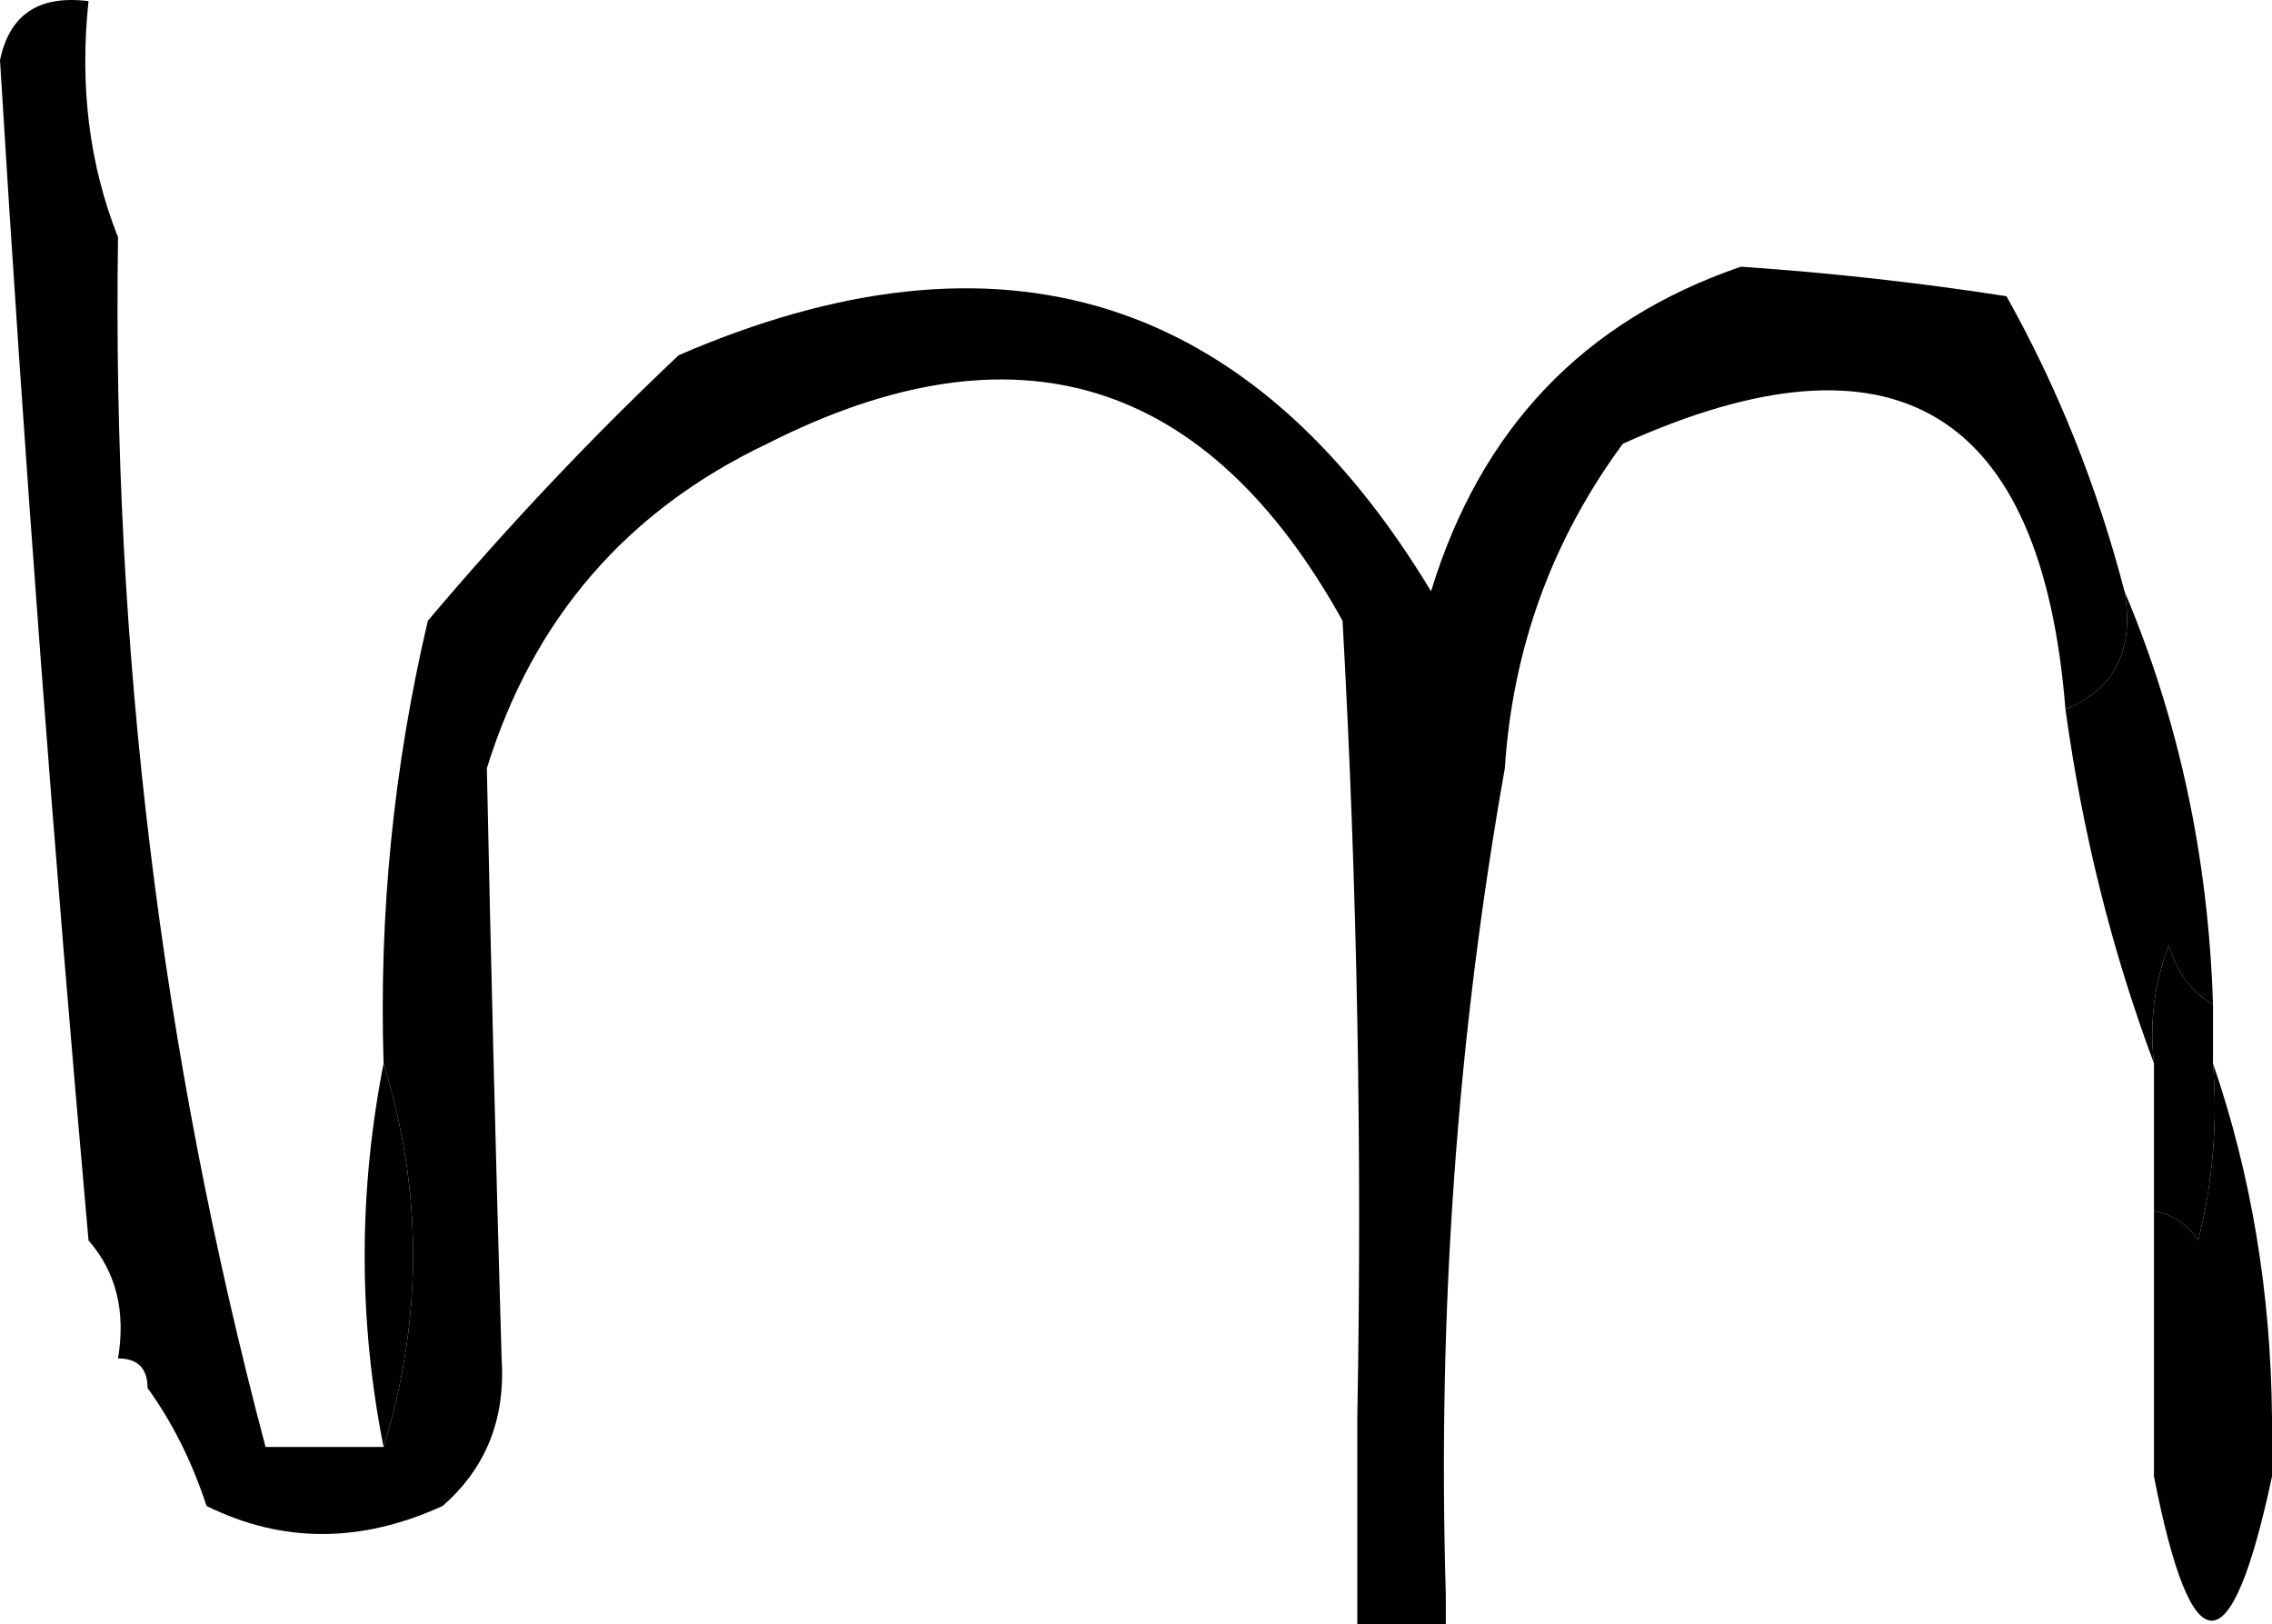
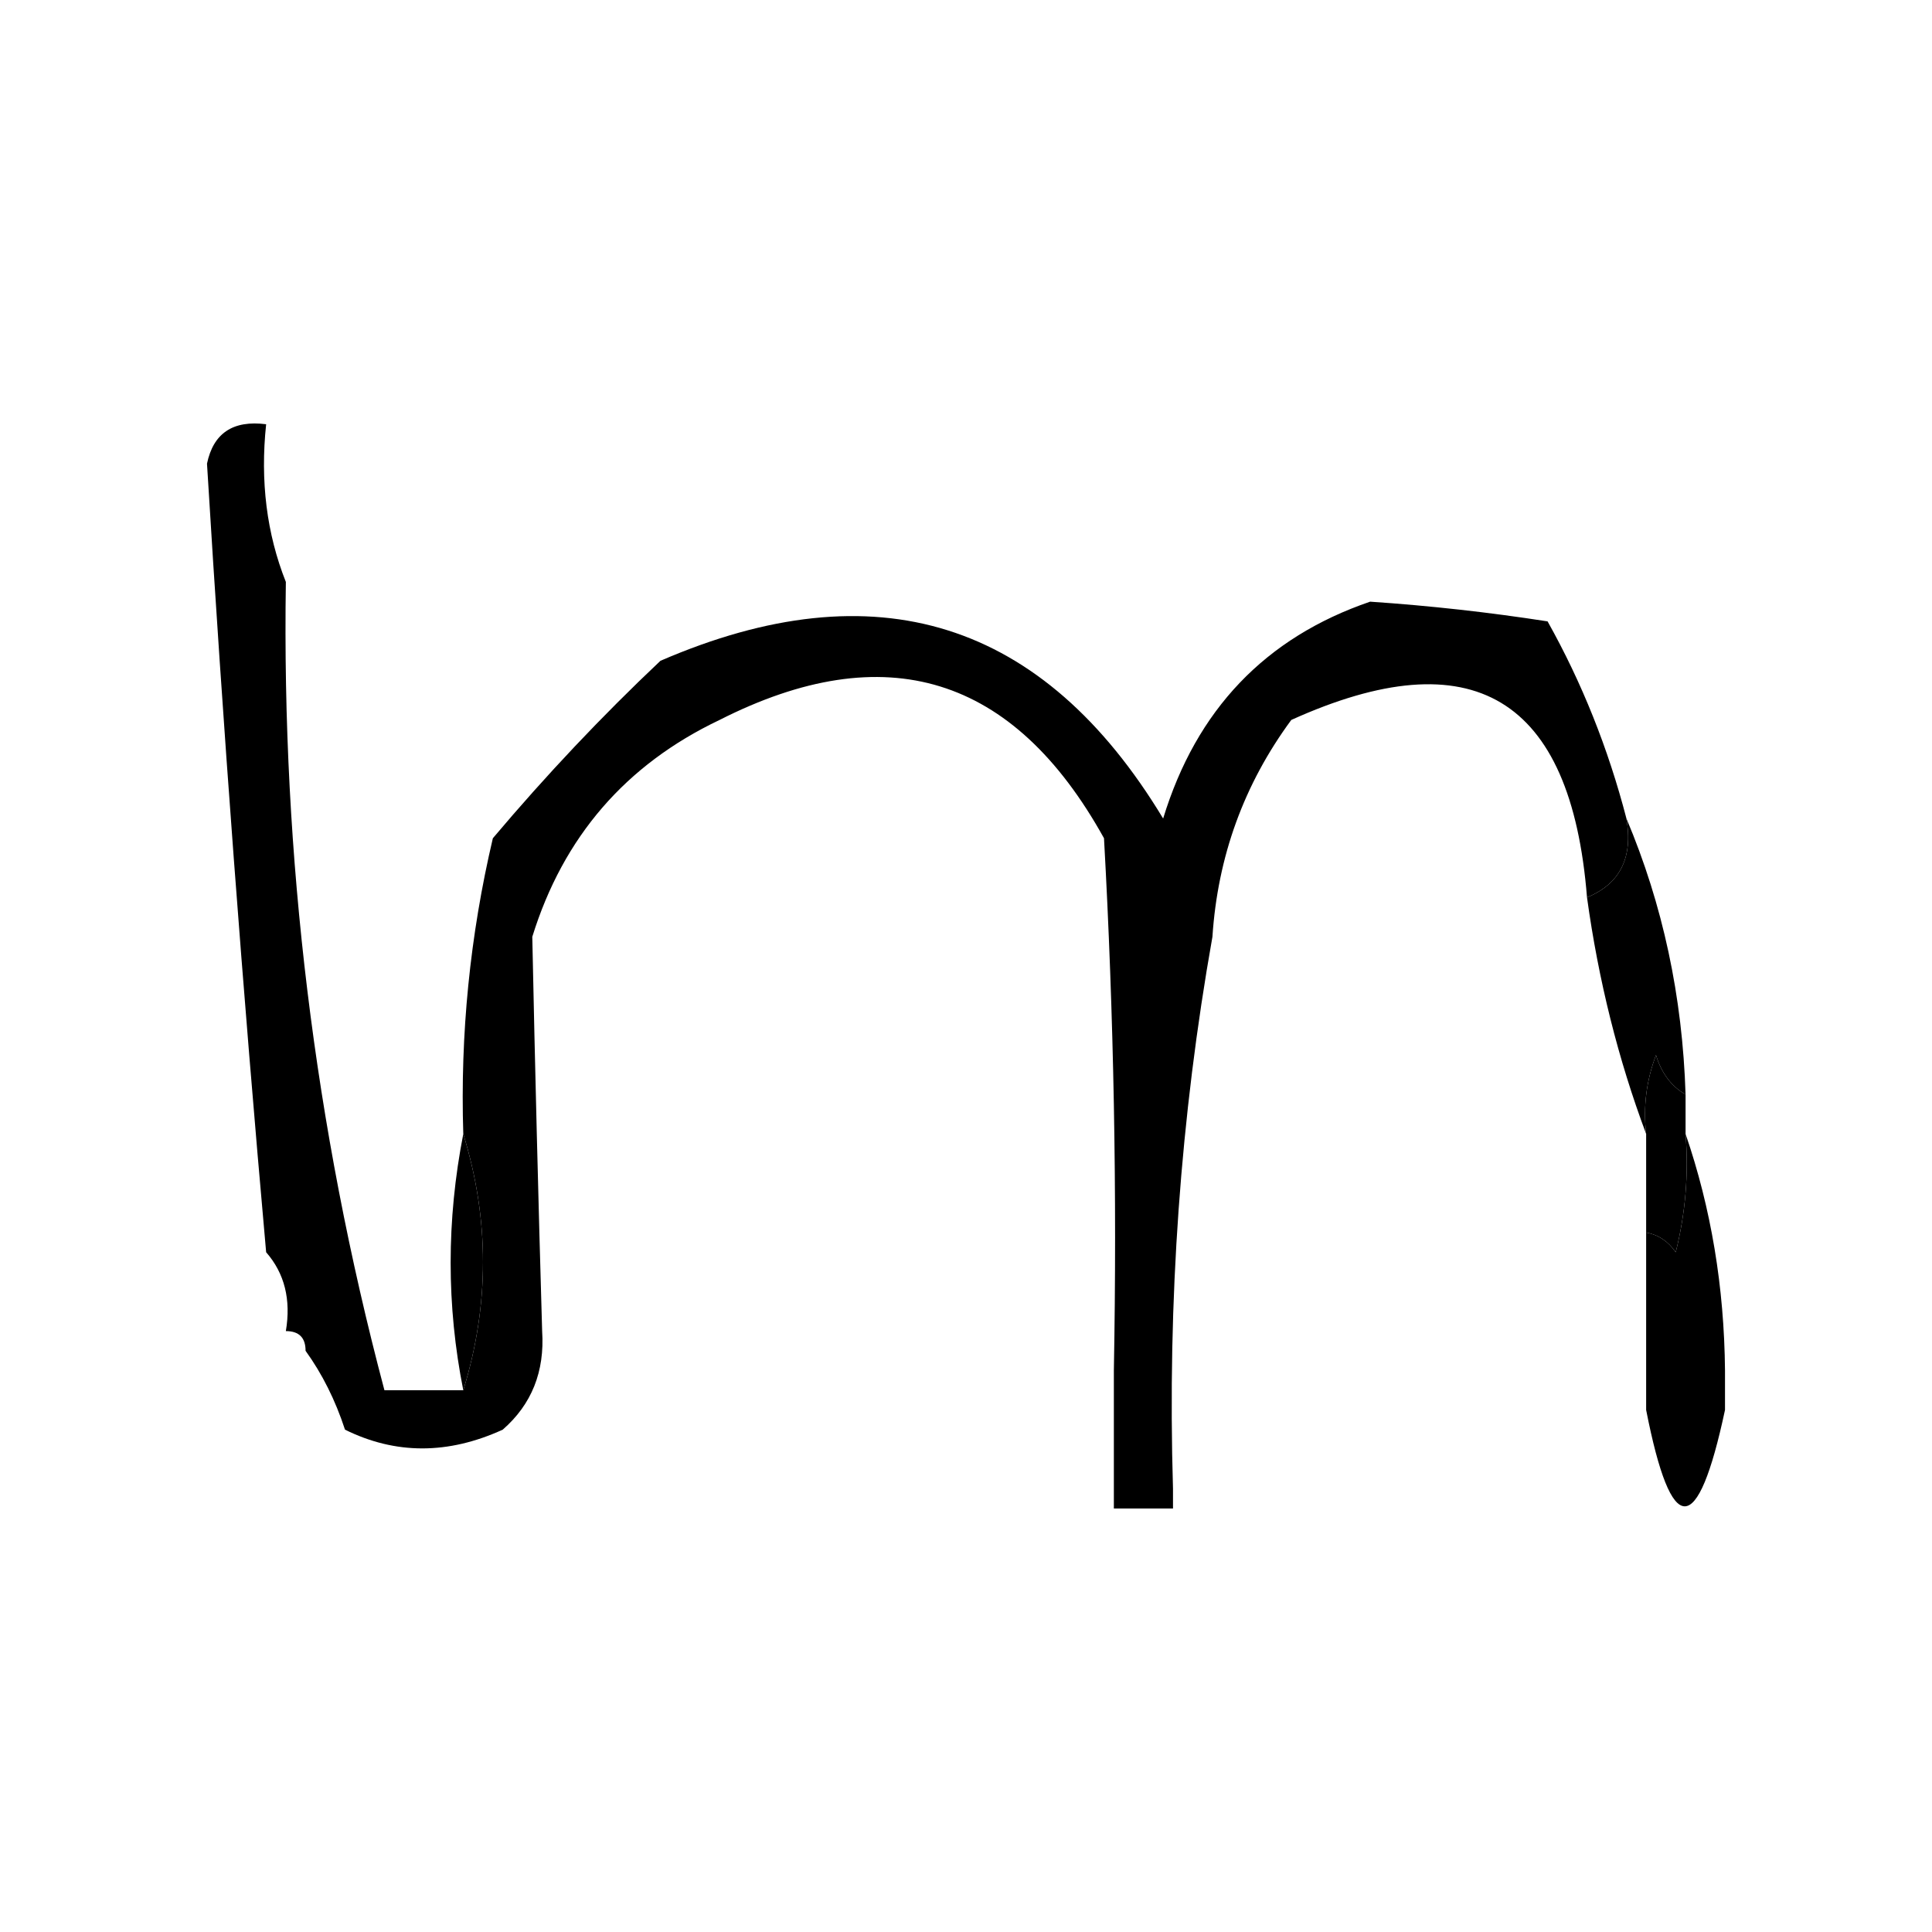
- <svg xmlns="http://www.w3.org/2000/svg" version="1.1" width="77" height="55.039" viewBox="-20 -193.5 77 55.039" id="svg1">
+ <svg xmlns="http://www.w3.org/2000/svg" version="1.1" width="98.0" height="98.0" viewBox="-30.5 -214.98 98.0 98.0" id="svg1">
  <defs id="defs1" />
  <g id="mu" transform="translate(-495.5,-432.9607)">
    <g id="g233" style="fill:#000000">
      <path style="opacity:1;fill:#000000" fill="#282333" d="m 478.5,239.5 c -0.306,2.885 0.027,5.552 1,8 -0.211,13.974 1.455,27.641 5,41 1.333,0 2.667,0 4,0 1.333,-4.333 1.333,-8.667 0,-13 -0.16,-5.066 0.34,-10.066 1.5,-15 2.7,-3.198 5.533,-6.198 8.5,-9 10.922,-4.73 19.422,-2.064 25.5,8 1.684,-5.516 5.184,-9.182 10.5,-11 3.018,0.204 6.018,0.537 9,1 1.742,3.107 3.075,6.441 4,10 0.343,1.983 -0.324,3.317 -2,4 -0.808,-10.157 -5.808,-13.157 -15,-9 -2.4,3.259 -3.733,6.926 -4,11 -1.62,9.116 -2.287,18.449 -2,28 0,0.333 0,0.667 0,1 -1,0 -2,0 -3,0 0,-2.333 0,-4.667 0,-7 0.166,-9.006 0,-18.006 -0.5,-27 -4.586,-8.267 -11.086,-10.267 -19.5,-6 -4.764,2.266 -7.931,5.933 -9.5,11 0.138,6.644 0.305,13.311 0.5,20 0.135,2.054 -0.532,3.721 -2,5 -2.772,1.267 -5.439,1.267 -8,0 -0.489,-1.495 -1.155,-2.829 -2,-4 0,-0.667 -0.333,-1 -1,-1 0.268,-1.599 -0.066,-2.932 -1,-4 -1.189,-13.307 -2.189,-26.64 -3,-40 0.321,-1.548 1.321,-2.215 3,-2 z" id="path233" />
    </g>
    <g id="g238" style="fill:#000000">
      <path style="opacity:1;fill:#000000" fill="#413a49" d="m 547.5,259.5 c 1.844,4.362 2.844,9.029 3,14 -0.722,-0.418 -1.222,-1.084 -1.5,-2 -0.49,1.293 -0.657,2.627 -0.5,4 -1.418,-3.787 -2.418,-7.787 -3,-12 1.676,-0.683 2.343,-2.017 2,-4 z" id="path238" />
    </g>
    <g id="g243" style="fill:#000000">
      <path style="opacity:1;fill:#000000" fill="#20182a" d="m 550.5,273.5 c 0,0.667 0,1.333 0,2 0.162,2.027 -0.005,4.027 -0.5,6 -0.383,-0.556 -0.883,-0.889 -1.5,-1 0,-1.667 0,-3.333 0,-5 -0.157,-1.373 0.01,-2.707 0.5,-4 0.278,0.916 0.778,1.582 1.5,2 z" id="path243" />
    </g>
    <g id="g257" style="fill:#000000">
      <path style="opacity:1;fill:#000000" fill="#514c56" d="m 488.5,275.5 c 1.333,4.333 1.333,8.667 0,13 -0.855,-4.29 -0.855,-8.624 0,-13 z" id="path257" />
    </g>
    <g id="g271" style="fill:#000000">
      <path style="opacity:1;fill:#000000" fill="#2f2a37" d="m 550.5,275.5 c 1.295,3.767 1.961,7.767 2,12 0,0.667 0,1.333 0,2 -1.389,6.518 -2.722,6.518 -4,0 0,-0.667 0,-1.333 0,-2 0,-2.333 0,-4.667 0,-7 0.617,0.111 1.117,0.444 1.5,1 0.495,-1.973 0.662,-3.973 0.5,-6 z" id="path271" />
    </g>
  </g>
</svg>
